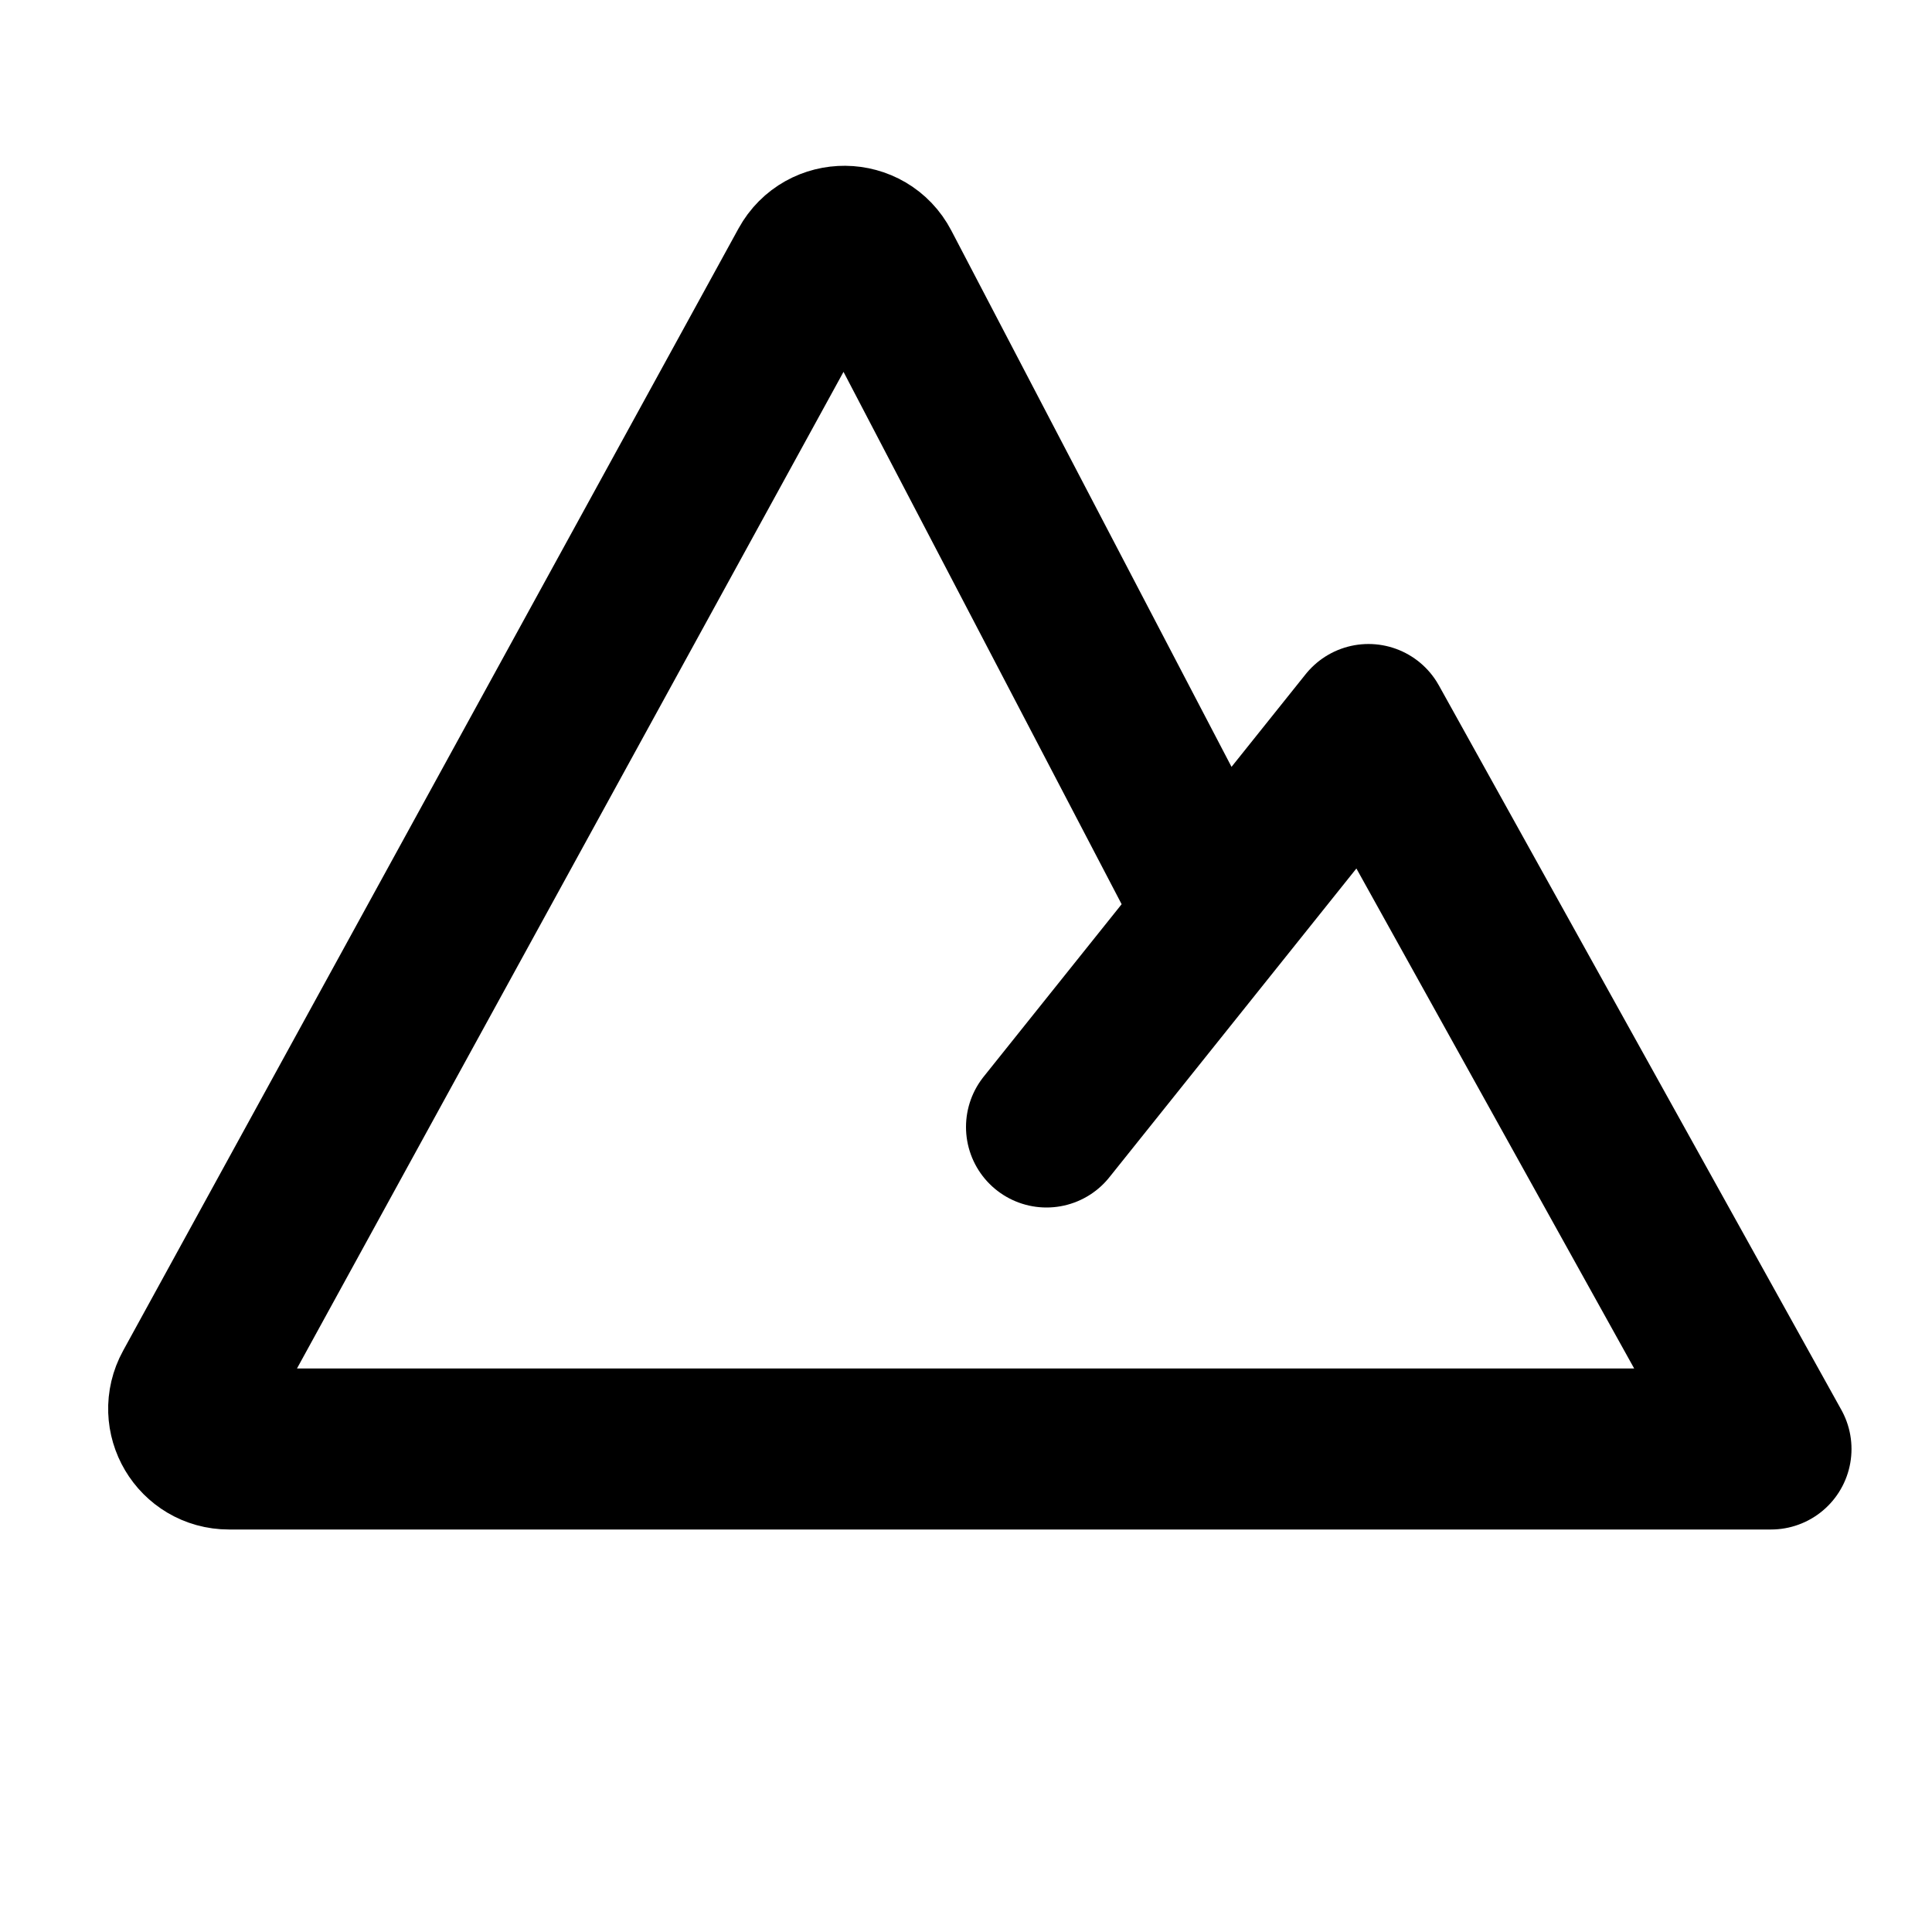
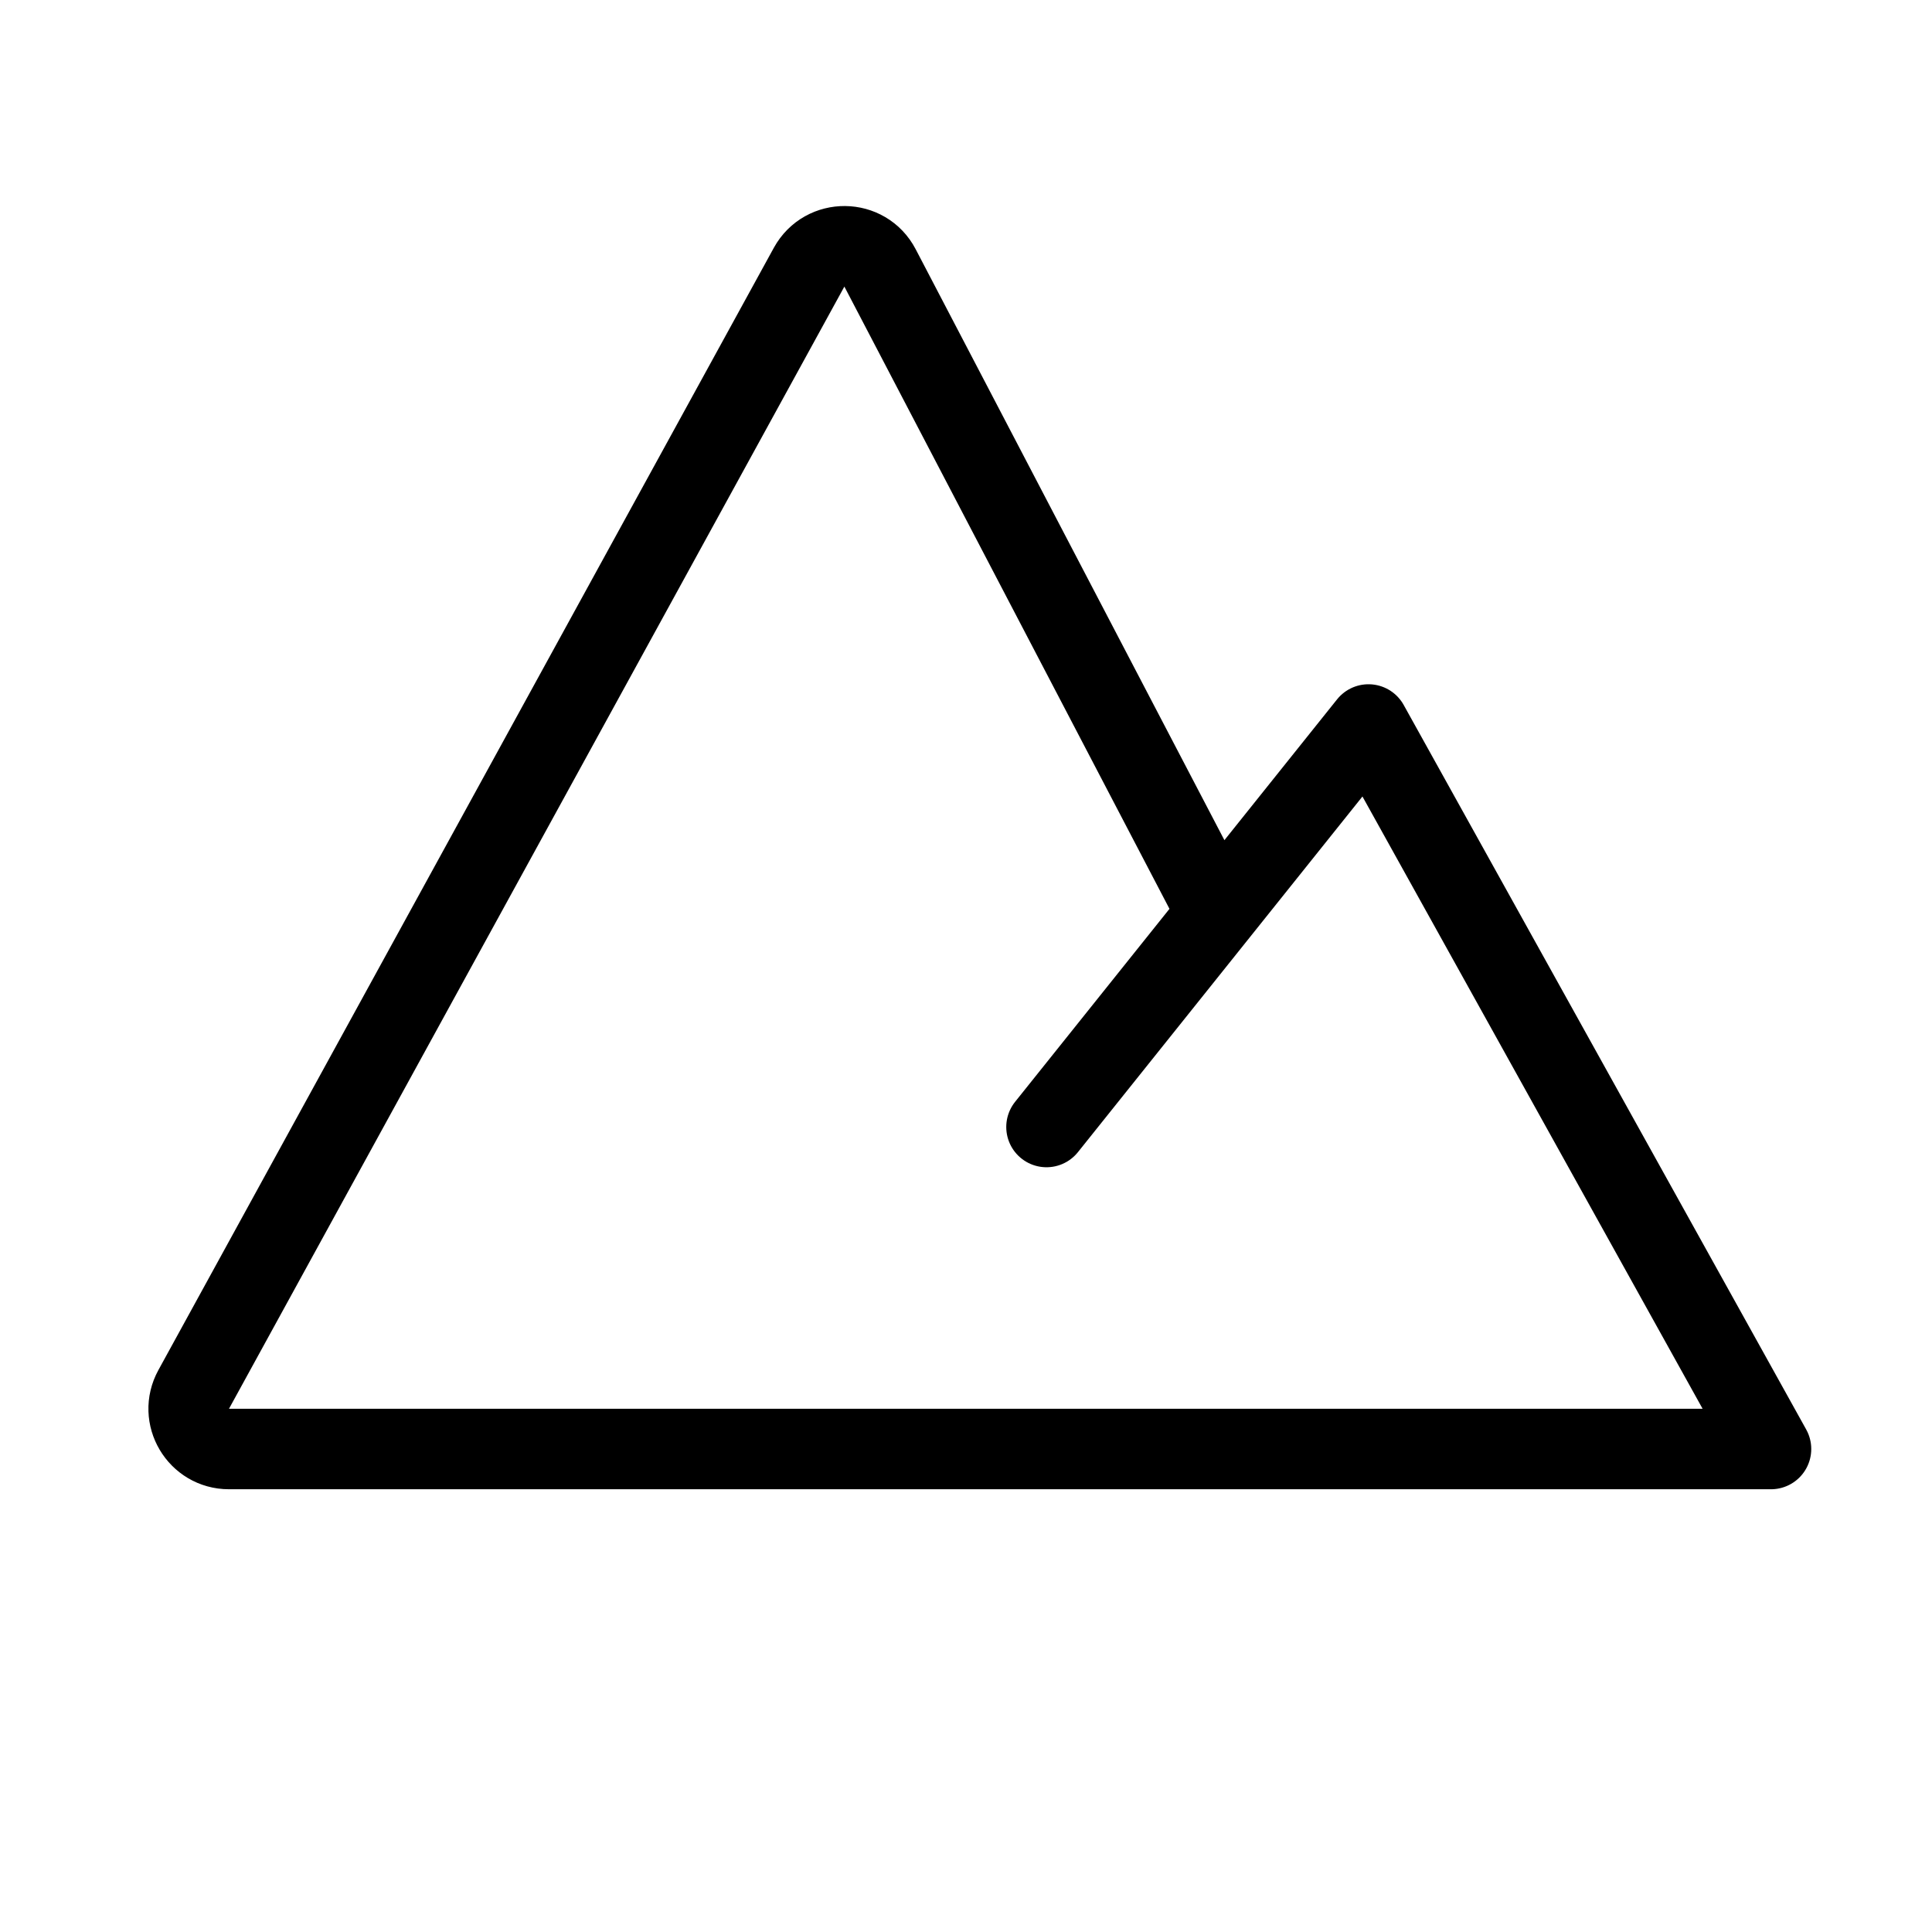
<svg xmlns="http://www.w3.org/2000/svg" width="800px" height="800px" viewBox="0 0 24 24" fill="none">
-   <path d="M13 14L17 9L22 18H2.844C2.464 18 2.223 17.593 2.406 17.26L10.051 3.319C10.243 2.969 10.748 2.974 10.932 3.328L15.122 11.348" stroke="#000000" stroke-width="2" stroke-linecap="round" stroke-linejoin="round" />
+   <path d="M13 14L17 9L22 18H2.844C2.464 18 2.223 17.593 2.406 17.26L10.051 3.319C10.243 2.969 10.748 2.974 10.932 3.328L15.122 11.348" stroke="#000000" strokeWidth="2" stroke-linecap="round" stroke-linejoin="round" />
</svg>
